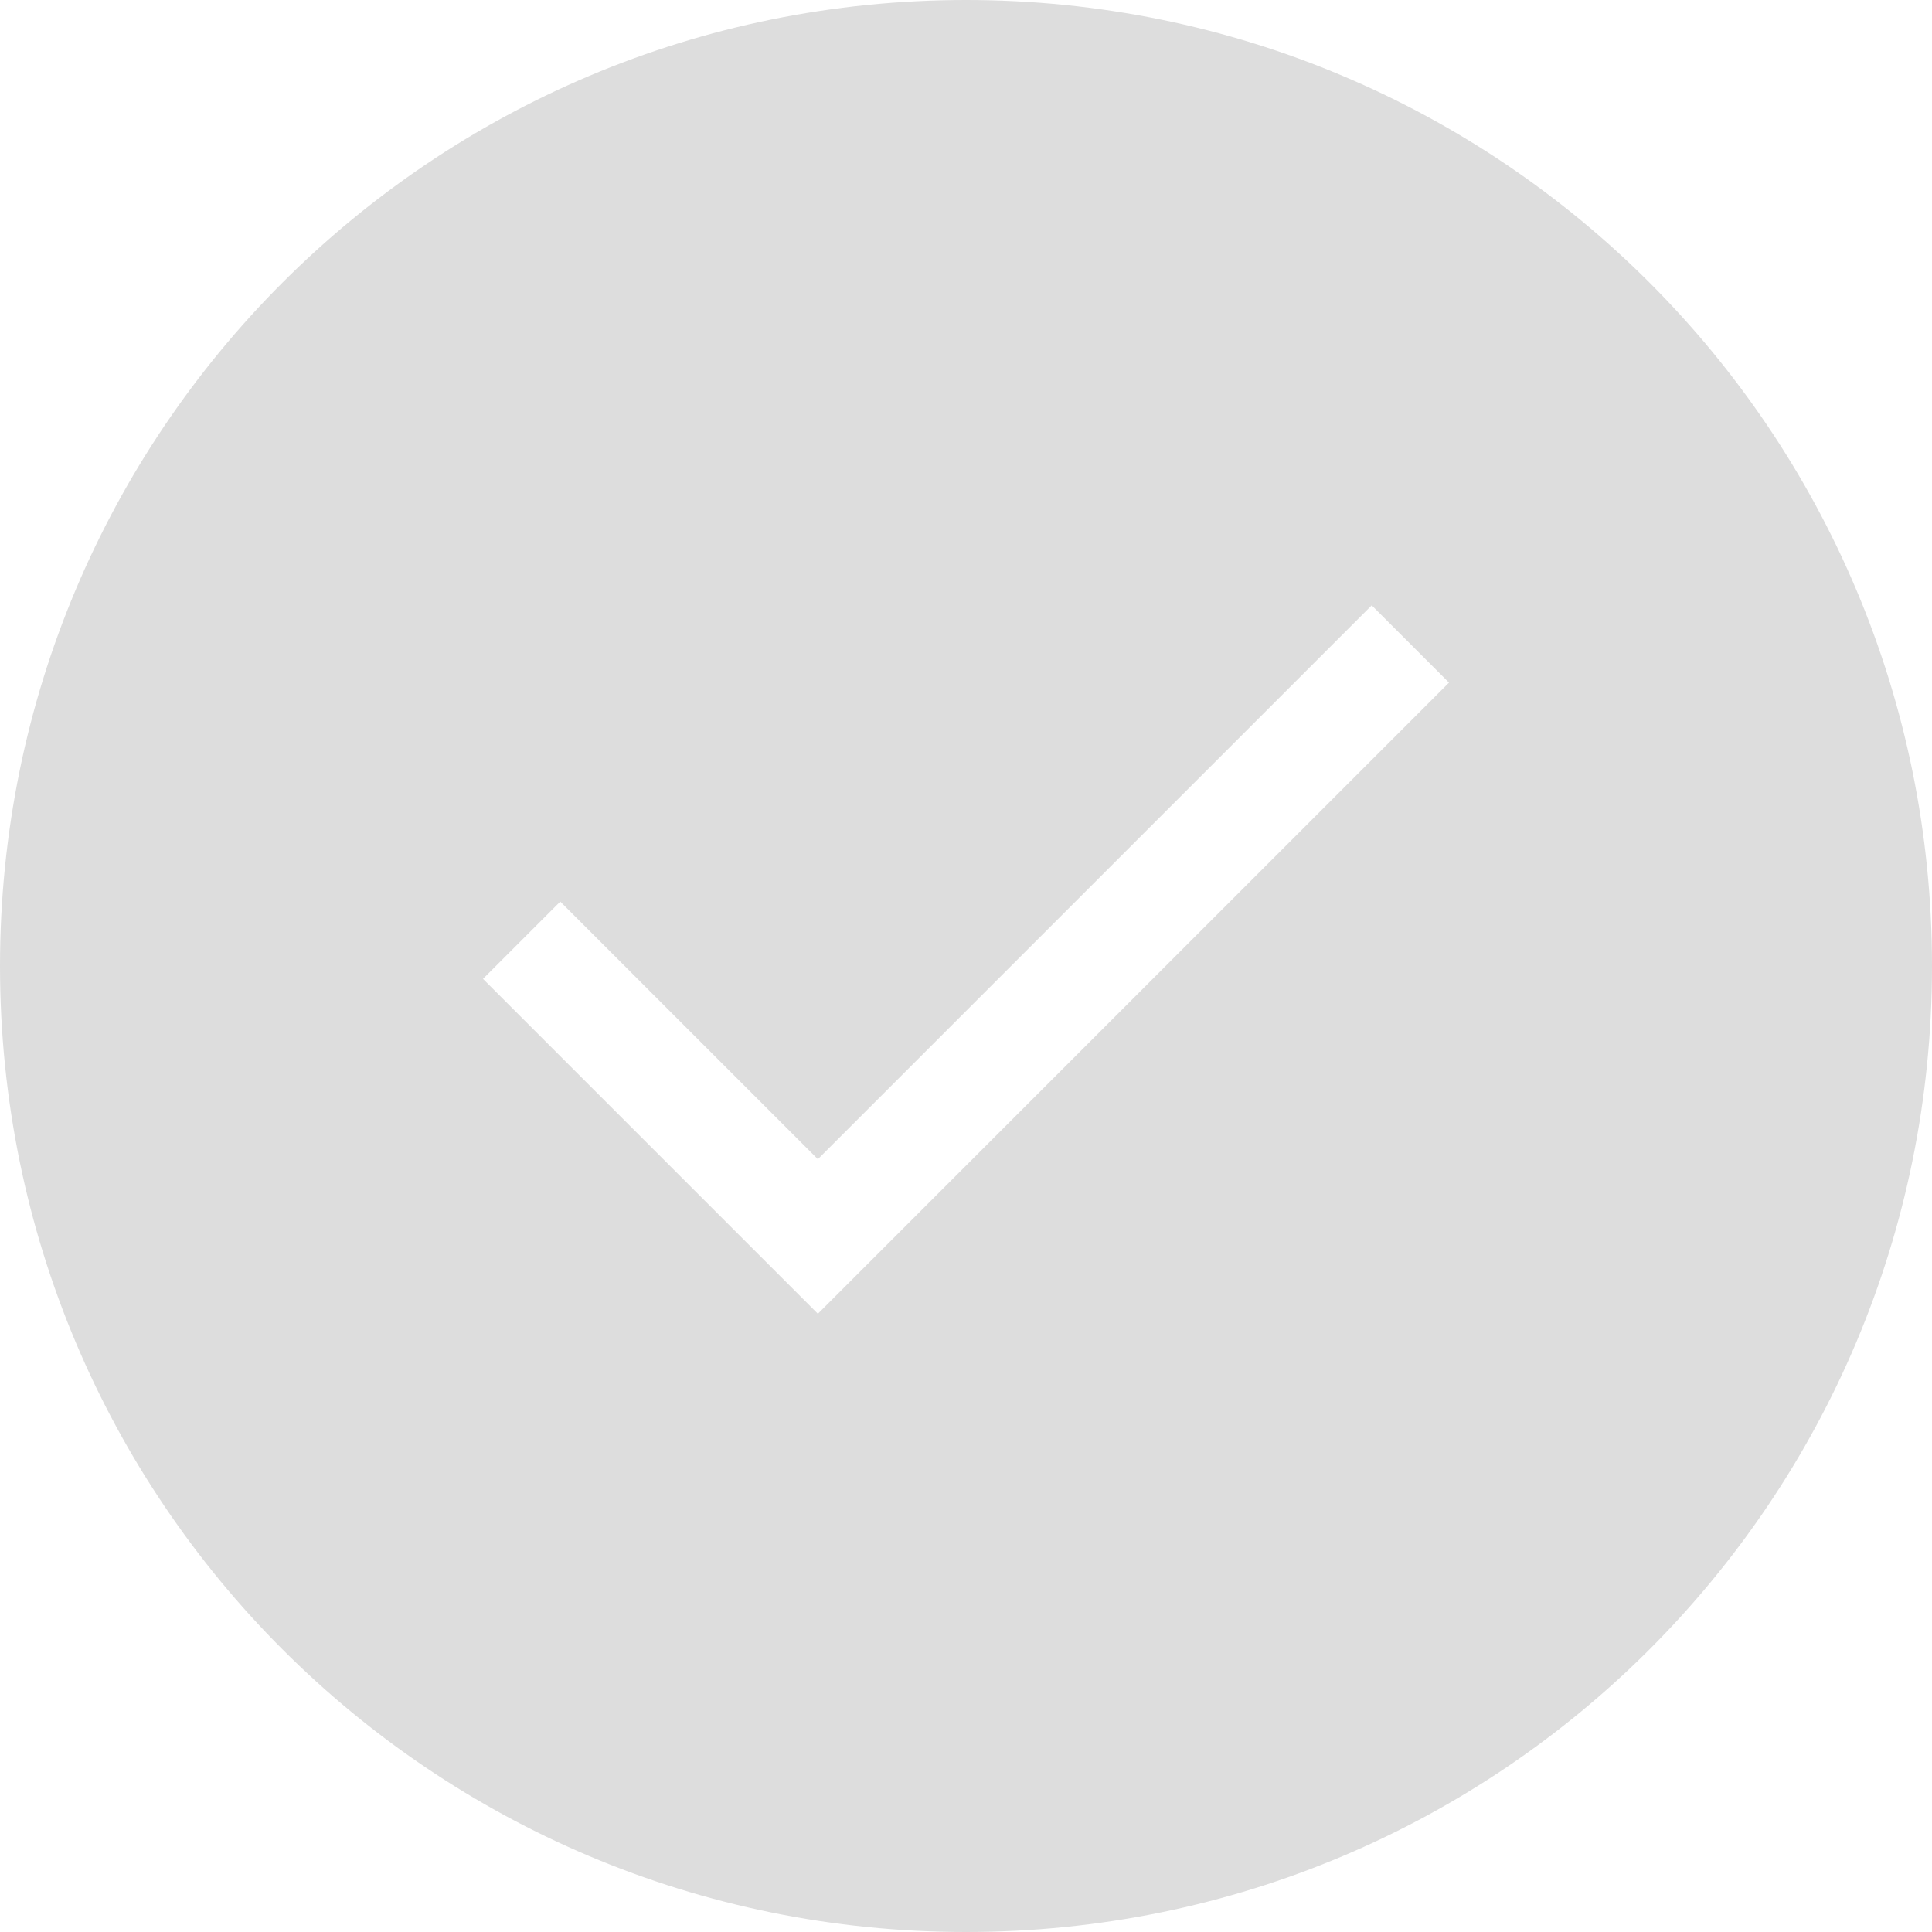
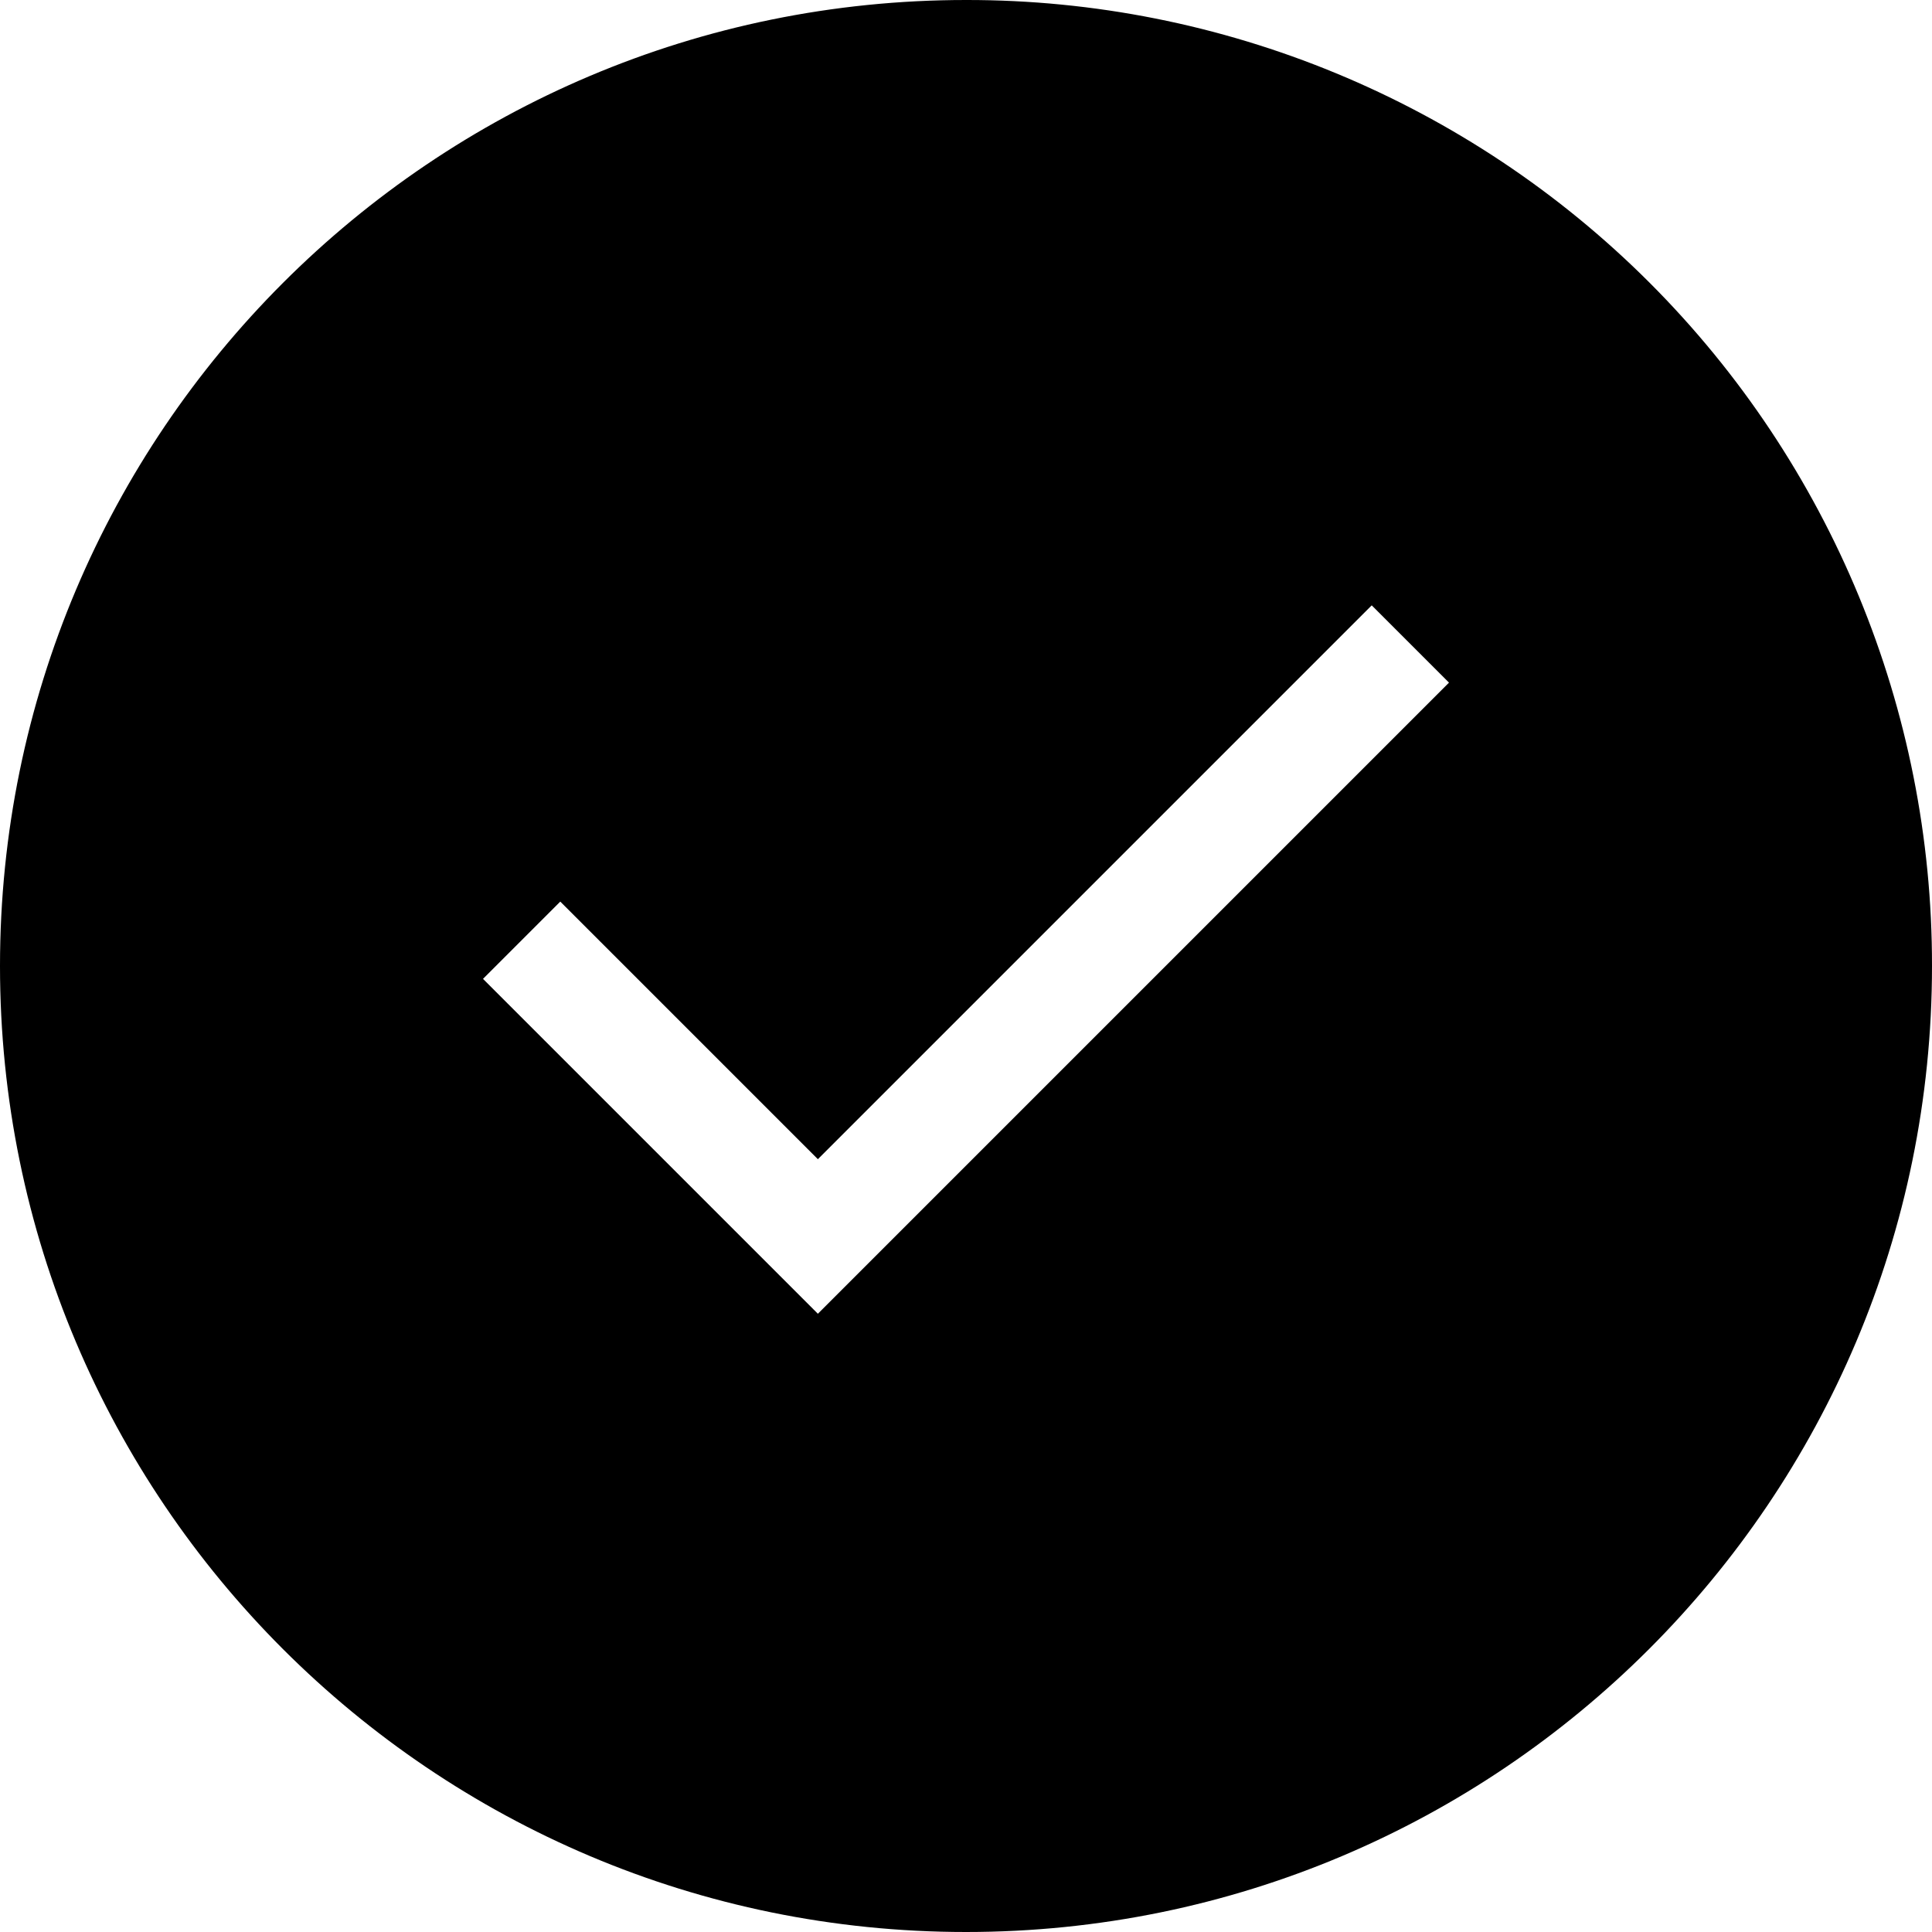
- <svg xmlns="http://www.w3.org/2000/svg" data-name="레이어_1" viewBox="0 0 30 30">
-   <defs>
-     <clipPath id="a">
-       <path d="M0 0h30v30H0z" style="fill:none" />
-     </clipPath>
-   </defs>
-   <g style="clip-path:url(#a)">
-     <path d="M15 0C6.7 0 0 6.7 0 15s6.7 15 15 15 15-6.7 15-15S23.3 0 15 0Zm-2.3 20.4-5.2-5.2L8.7 14l4 4 8.6-8.6 1.2 1.2-9.8 9.8Z" style="fill:#ddd" />
-   </g>
+ <svg xmlns="http://www.w3.org/2000/svg" width="30" height="30" viewBox="0 0 30 30">
+   <path id="checkbox" d="M15,0A15,15,0,1,0,30,15,14.98,14.98,0,0,0,15,0ZM12.7,20.4,7.5,15.2,8.7,14l4,4,8.6-8.6,1.2,1.2Z" />
</svg>
